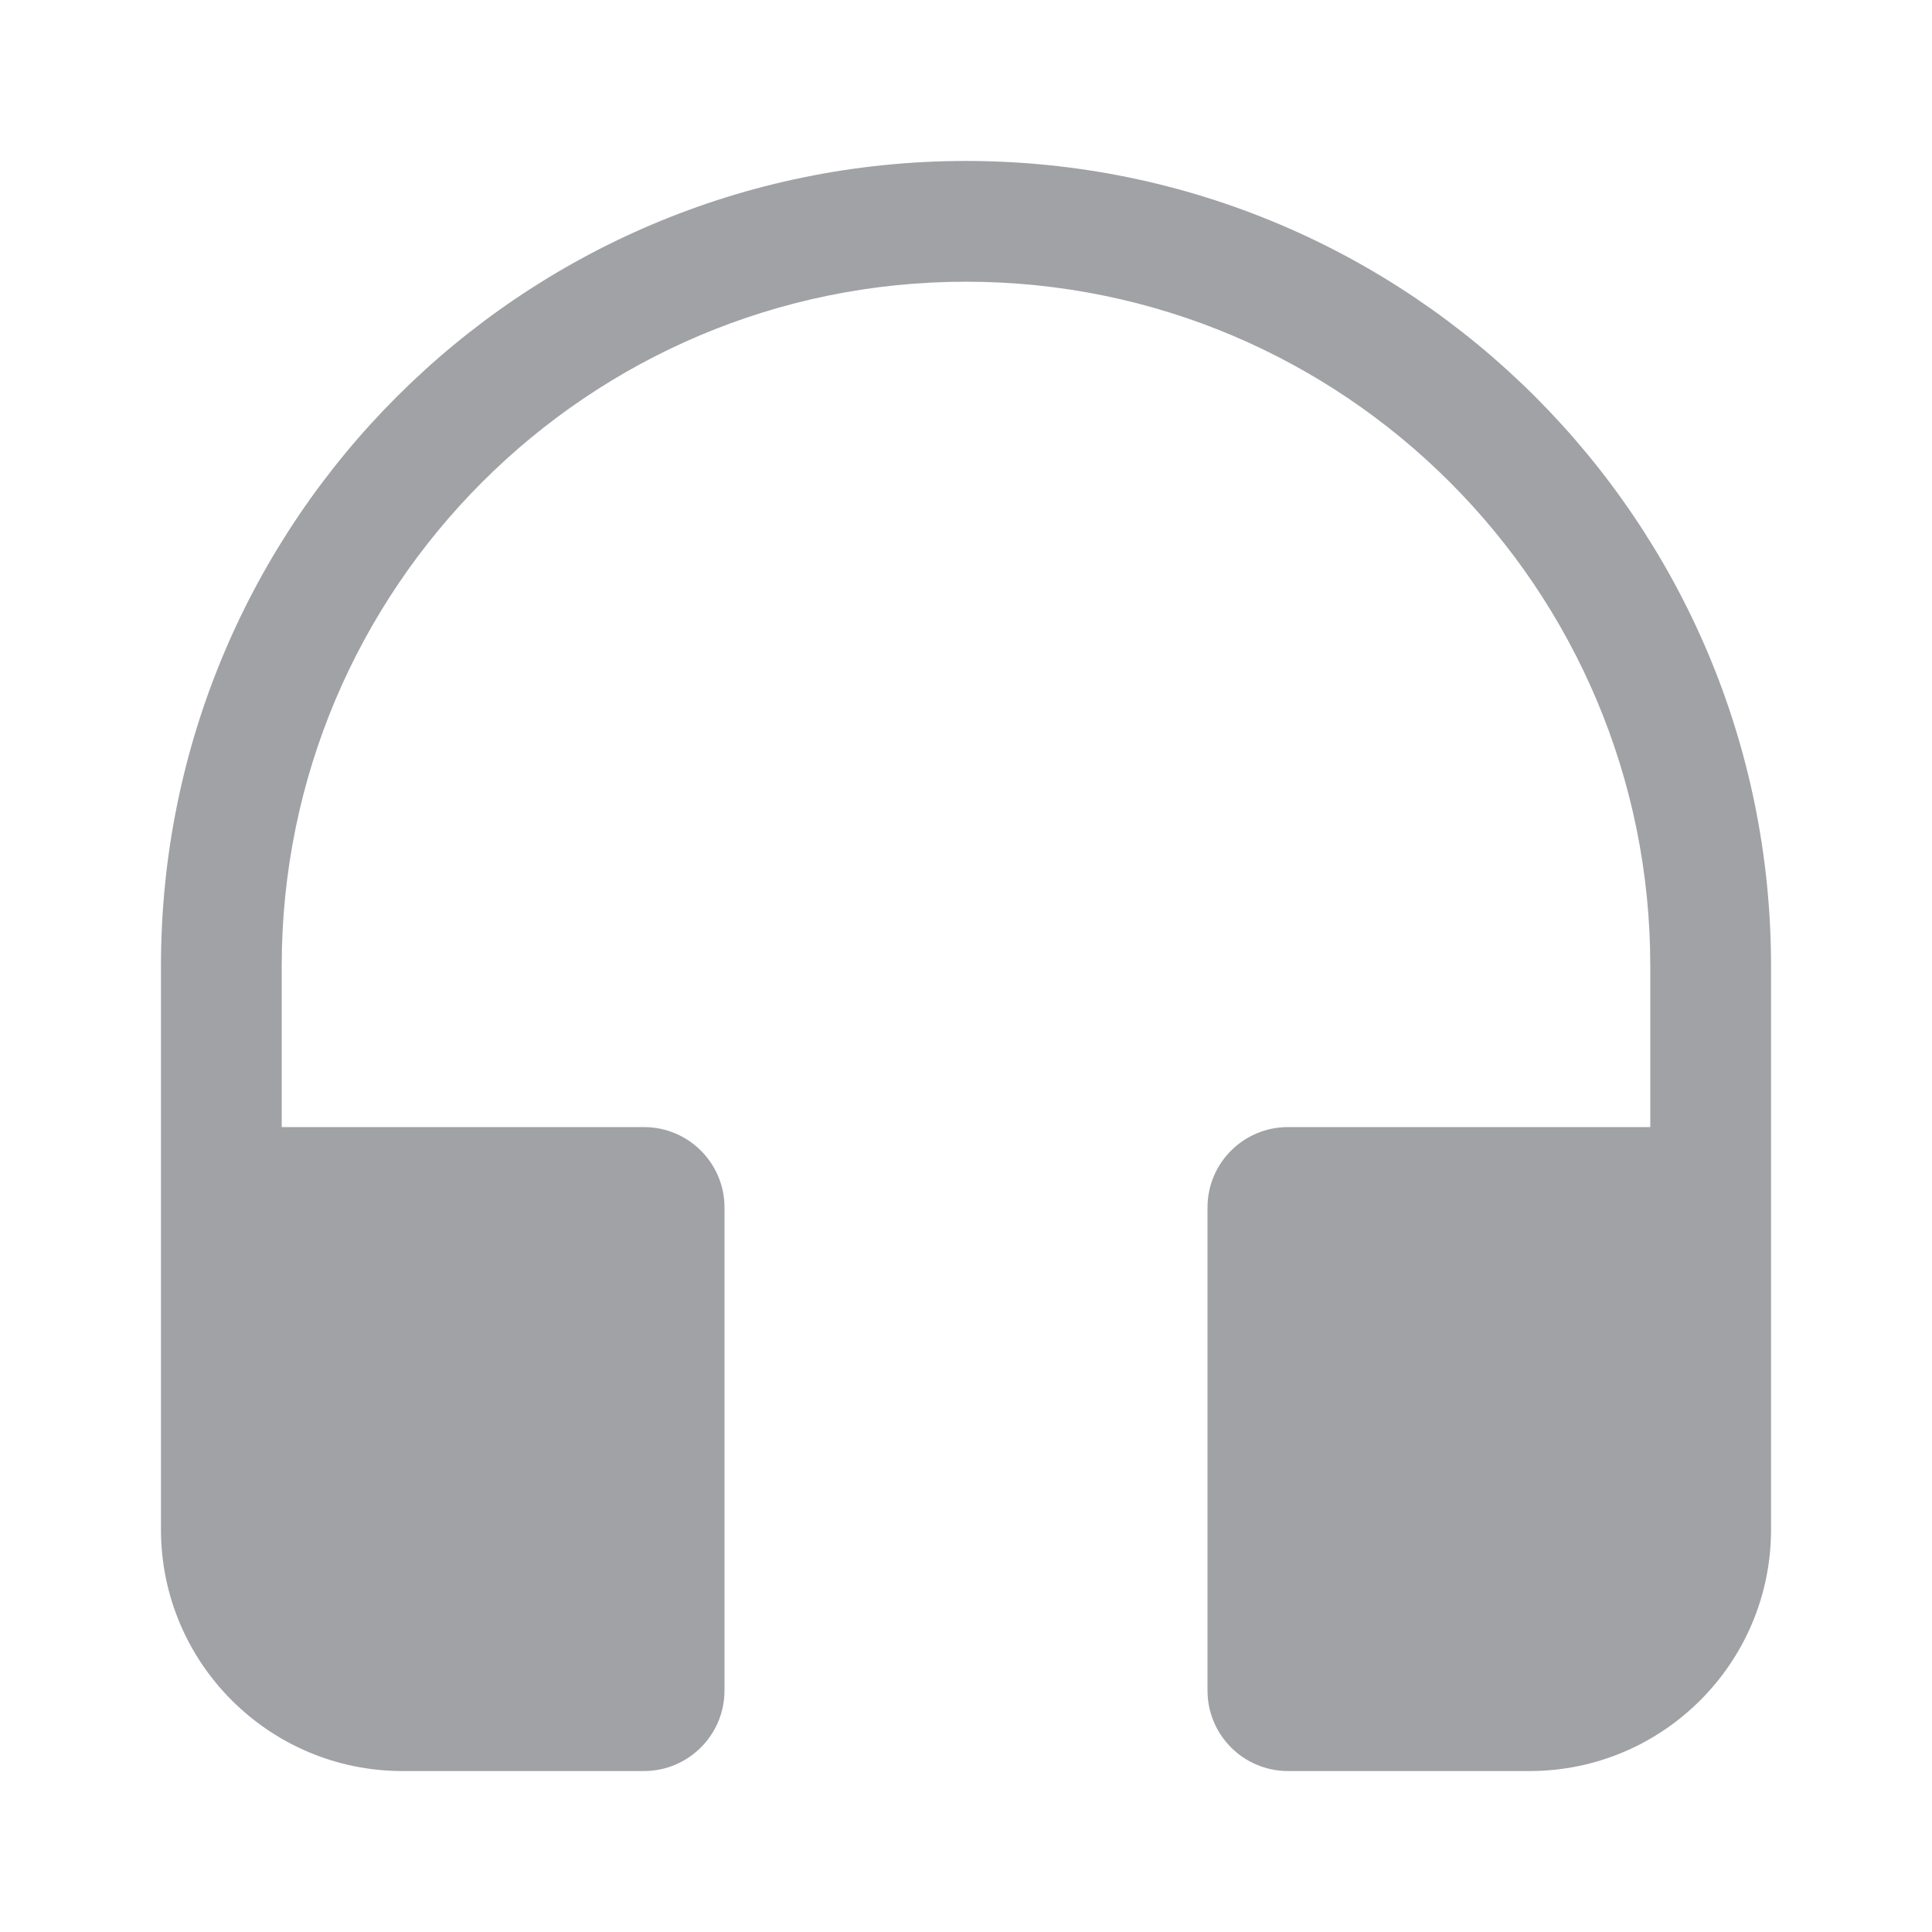
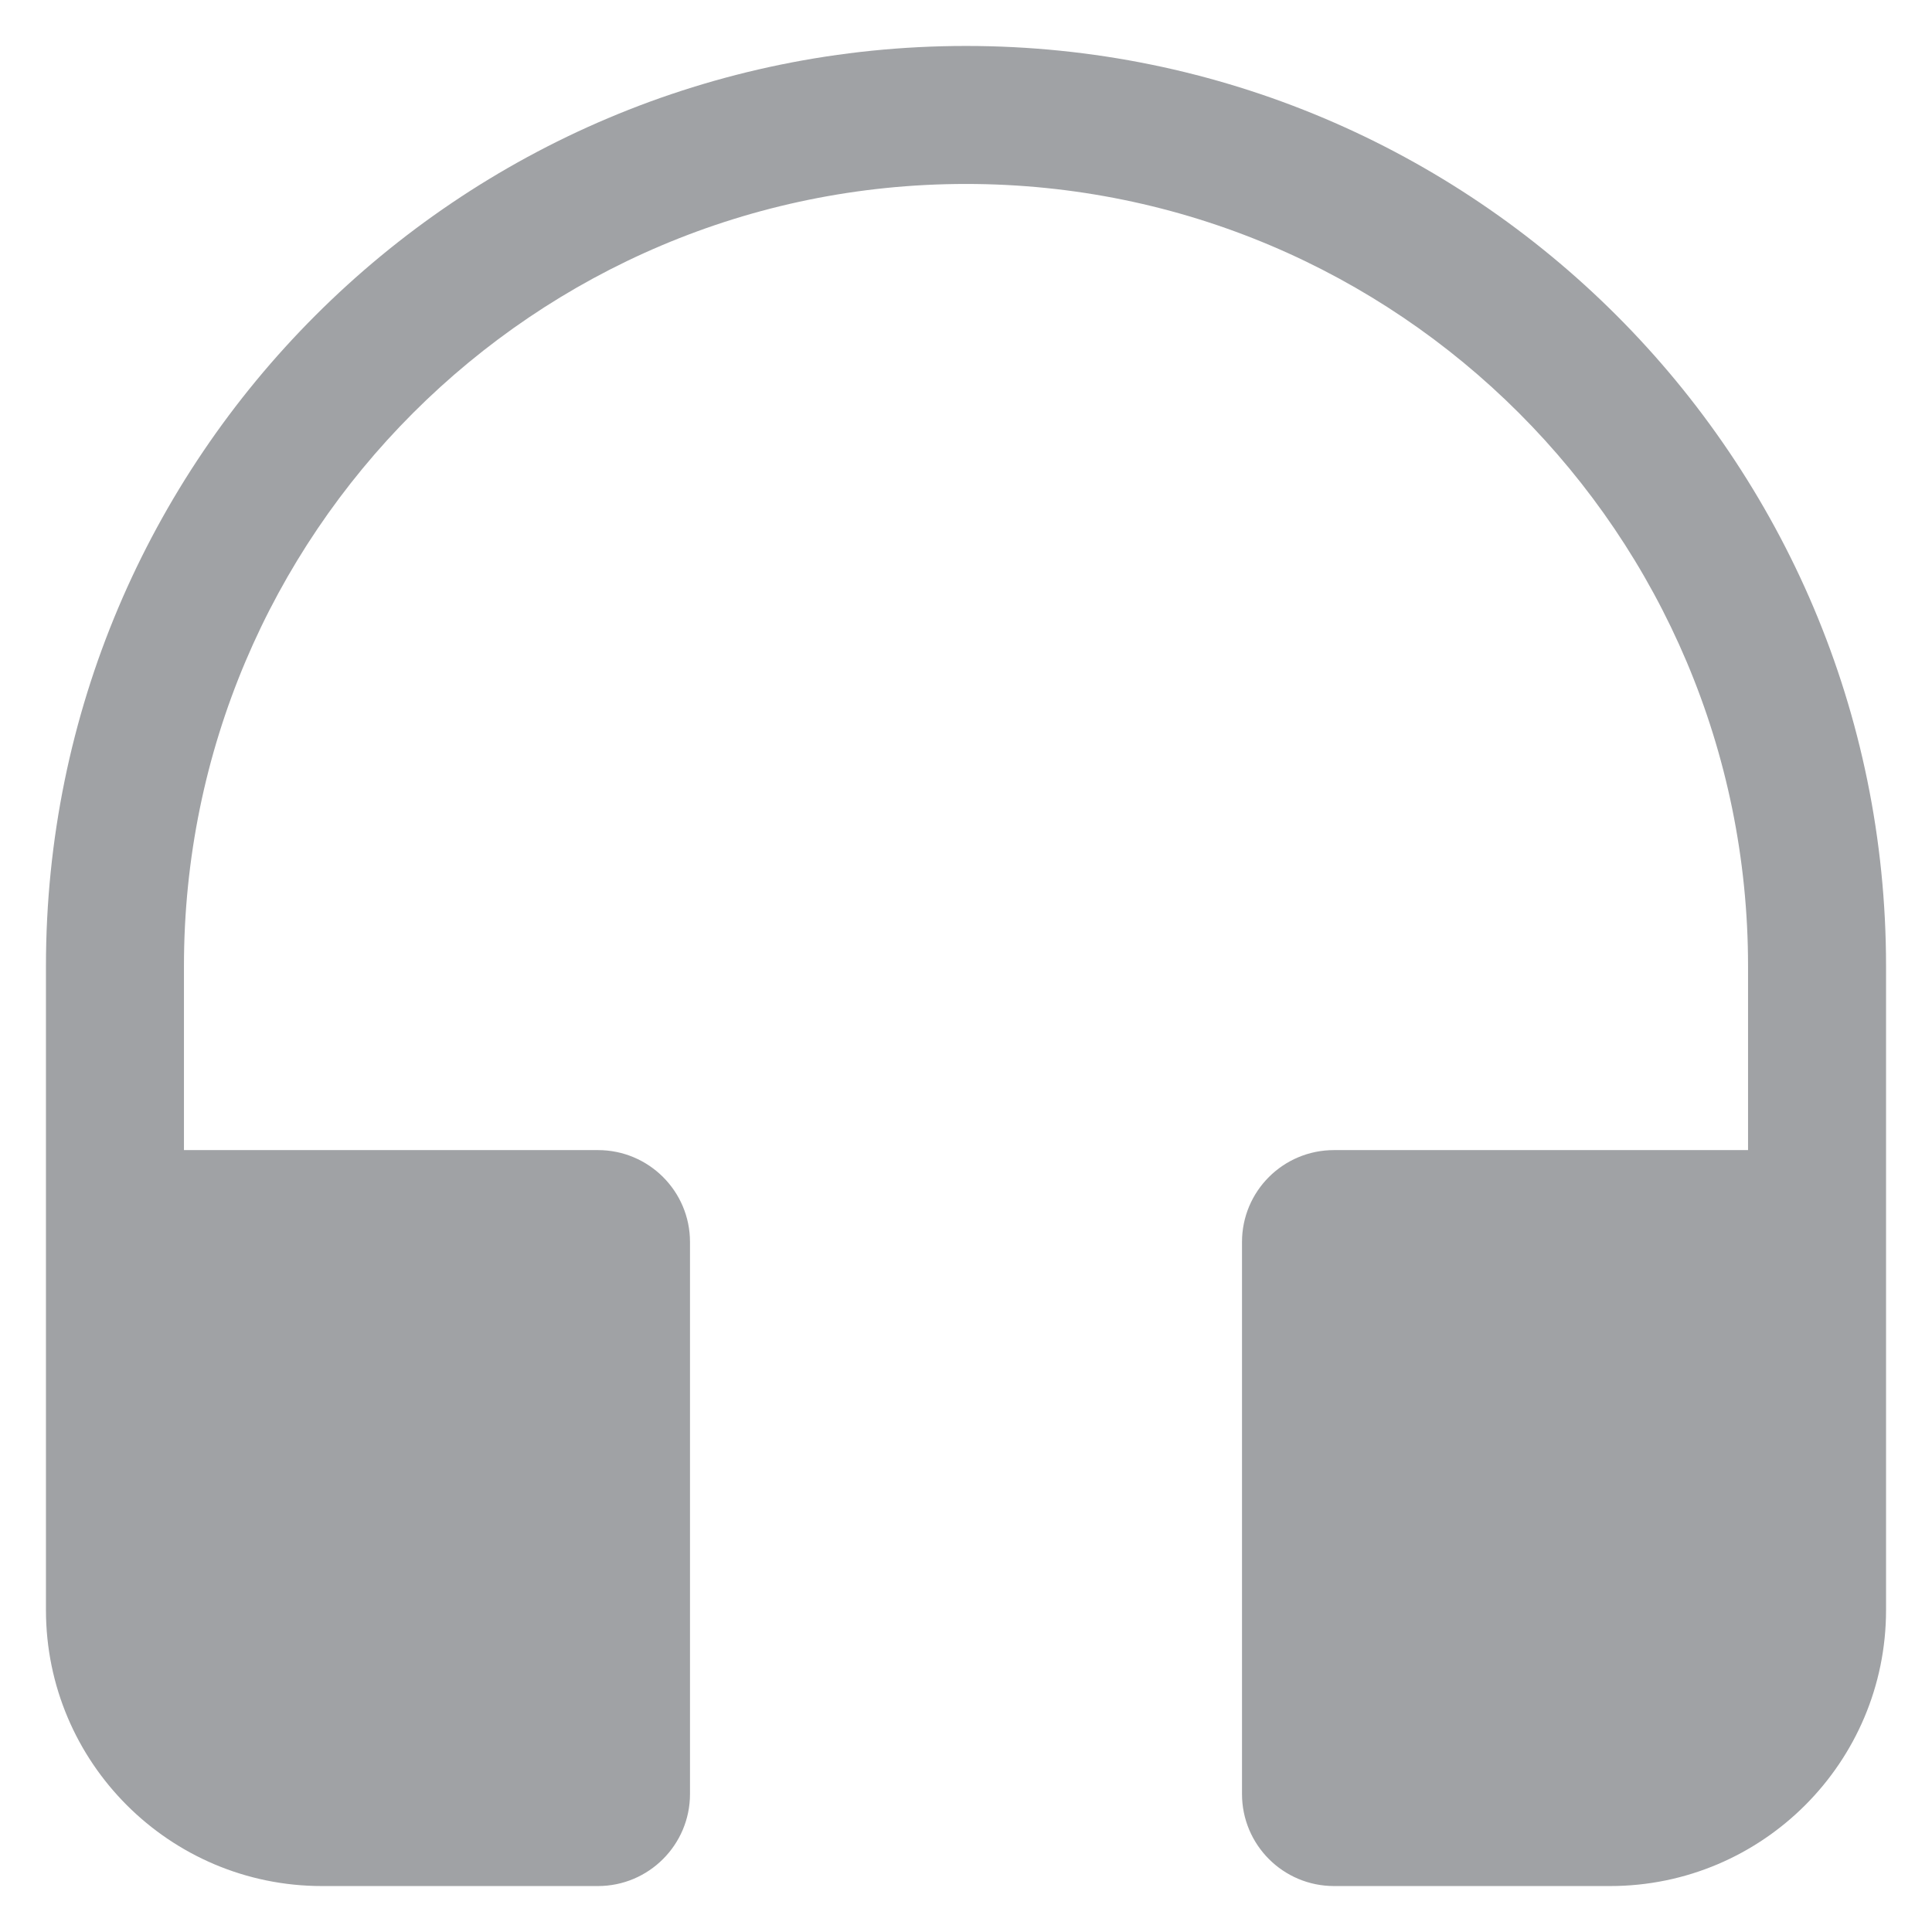
- <svg xmlns="http://www.w3.org/2000/svg" width="16" height="16" viewBox="0 0 16 16" fill="none">
-   <path d="M8 1.333C11.682 1.333 14.667 4.318 14.667 8V12.667C14.667 13.771 13.771 14.667 12.667 14.667H10.667C10.298 14.667 10 14.368 10 14V10C10 9.632 10.298 9.334 10.667 9.334H13.667V8C13.667 4.871 11.13 2.333 8 2.333C4.87 2.333 2.333 4.871 2.333 8V9.334H5.333C5.701 9.334 6 9.632 6 10V14C6 14.368 5.701 14.667 5.333 14.667H3.333C2.229 14.667 1.333 13.771 1.333 12.667V8C1.333 4.318 4.318 1.333 8 1.333Z" fill="#A0A2A5" />
+ <svg xmlns="http://www.w3.org/2000/svg" width="14" height="14" viewBox="0 0 14 14" fill="none">
+   <path d="M7 0.333C10.682 0.333 13.667 3.318 13.667 7V11.667C13.667 12.771 12.771 13.667 11.667 13.667H9.667C9.298 13.667 9 13.368 9 13V9C9 8.632 9.298 8.334 9.667 8.334H12.667V7C12.667 3.871 10.13 1.333 7 1.333C3.87 1.333 1.333 3.871 1.333 7V8.334H4.333C4.701 8.334 5 8.632 5 9V13C5 13.368 4.701 13.667 4.333 13.667H2.333C1.229 13.667 0.333 12.771 0.333 11.667V7C0.333 3.318 3.318 0.333 7 0.333Z" fill="#A0A2A5" />
</svg>
